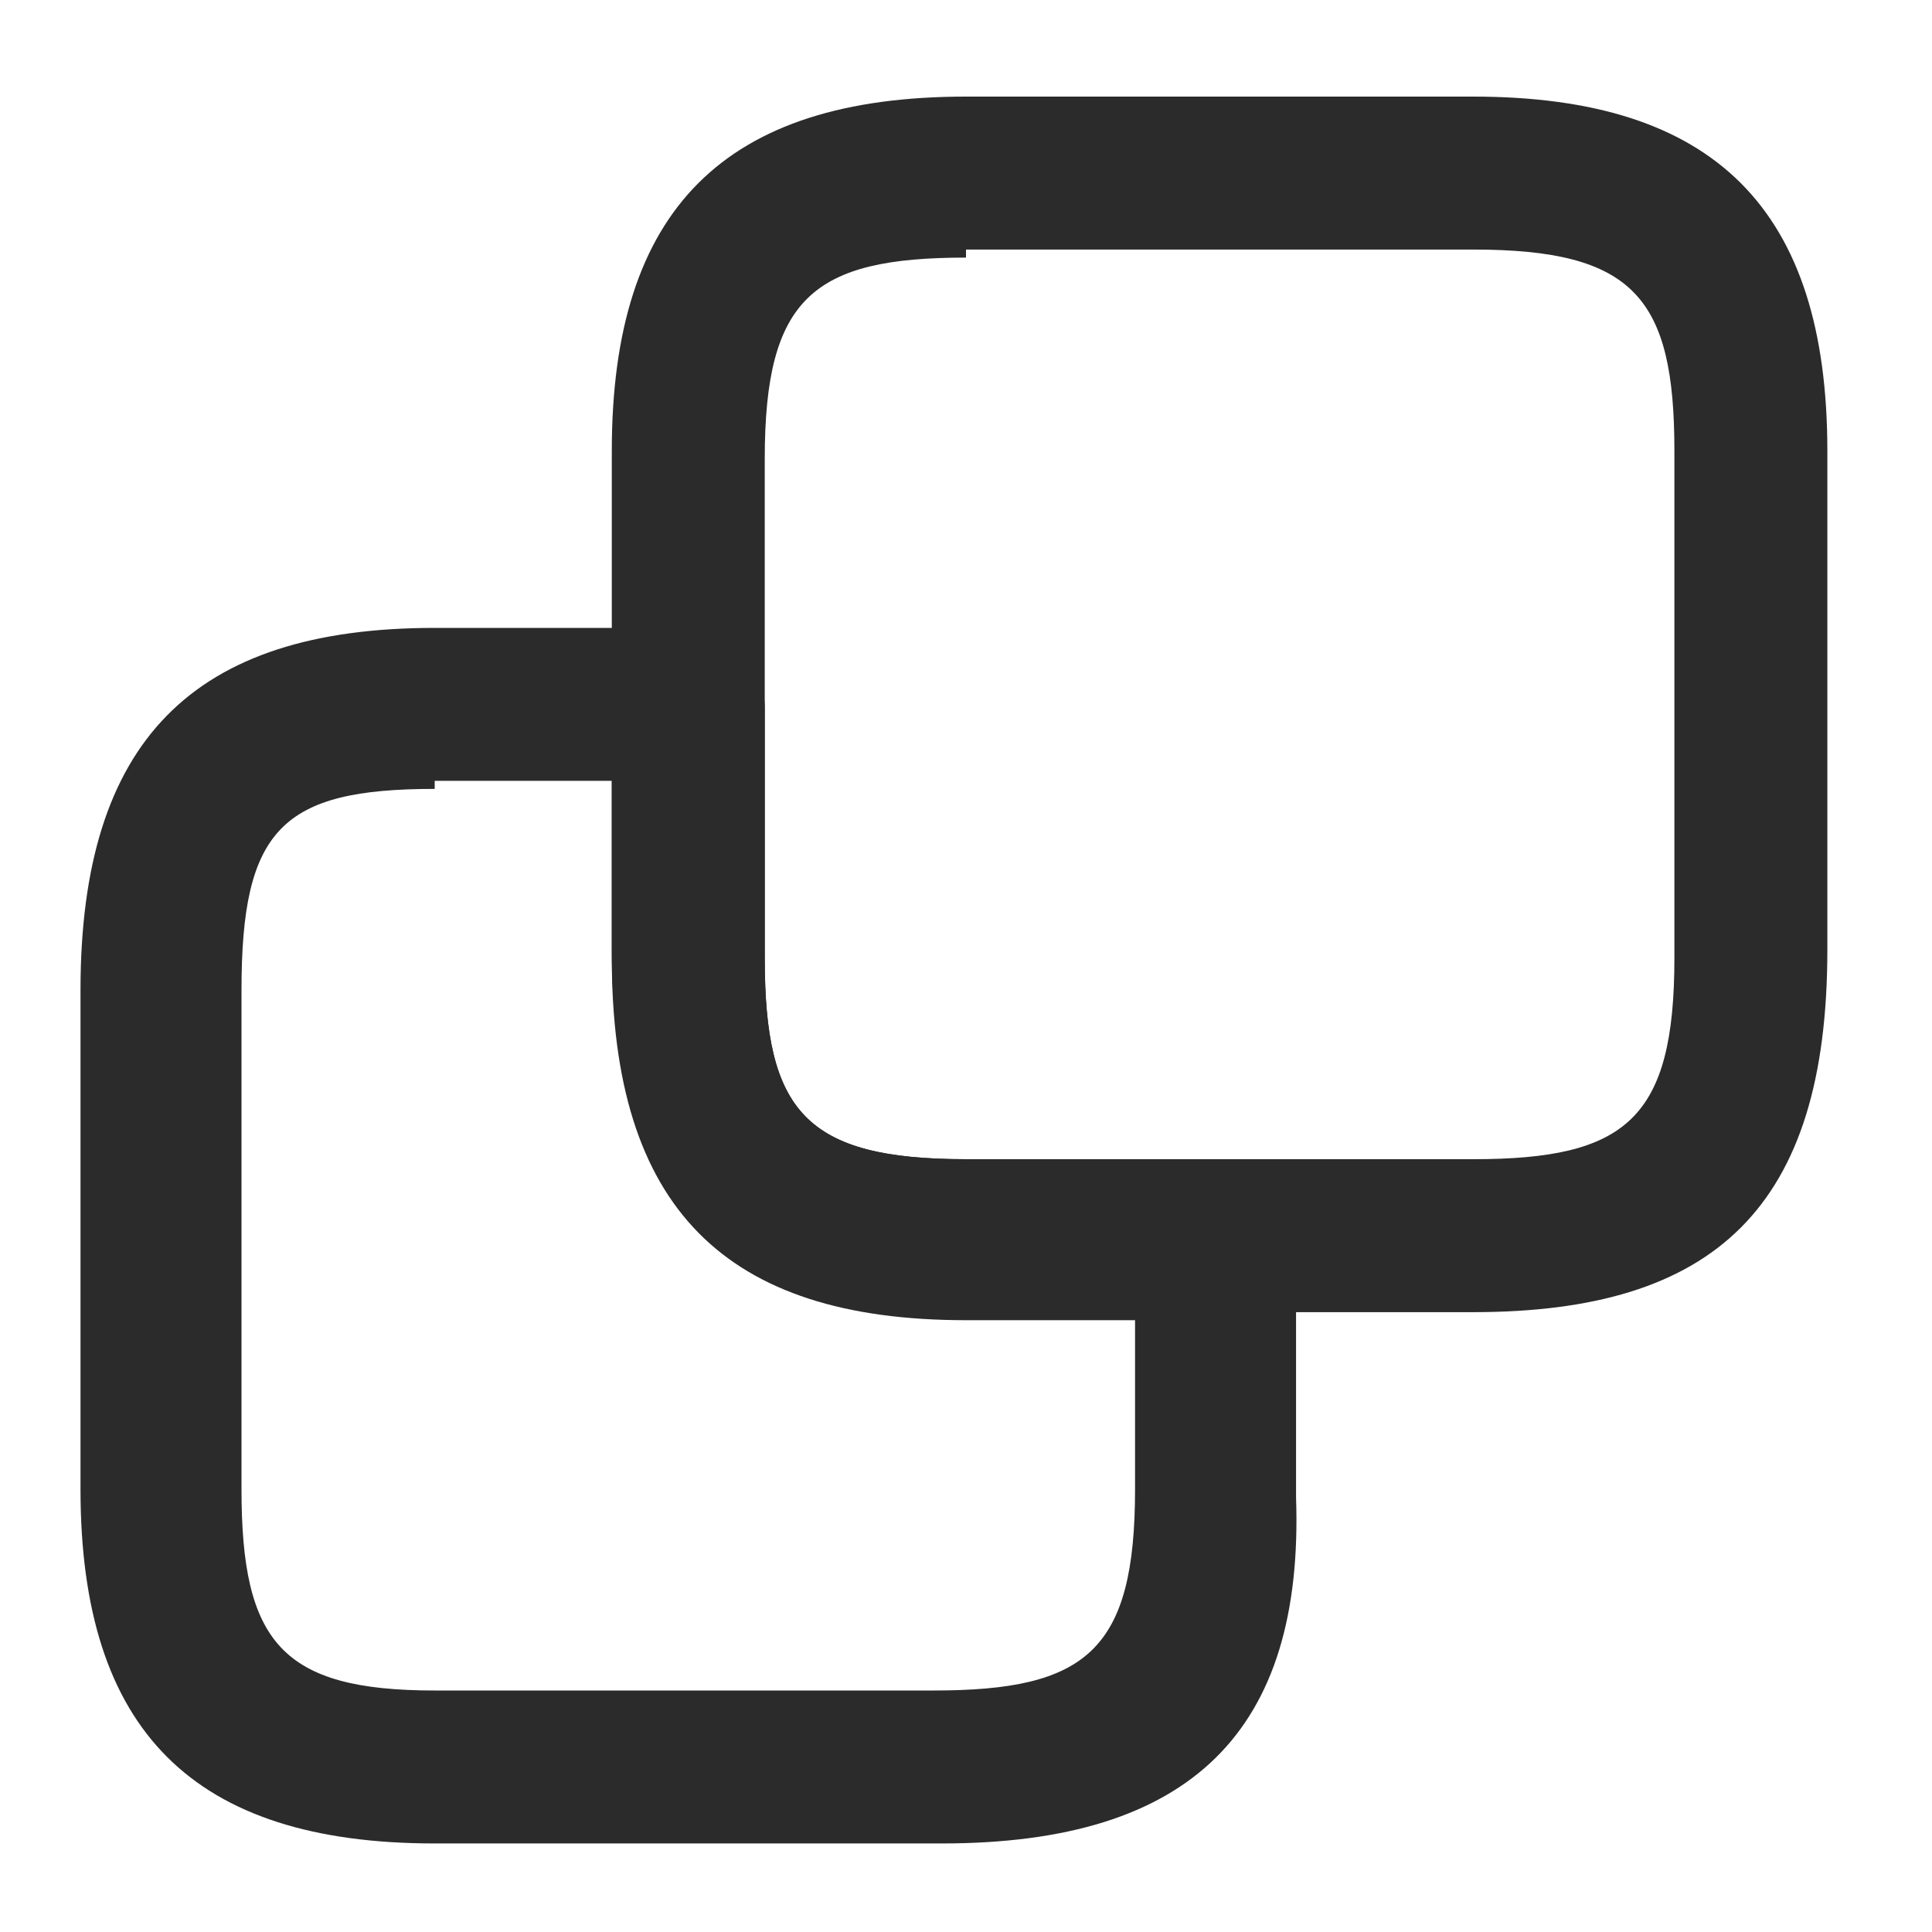
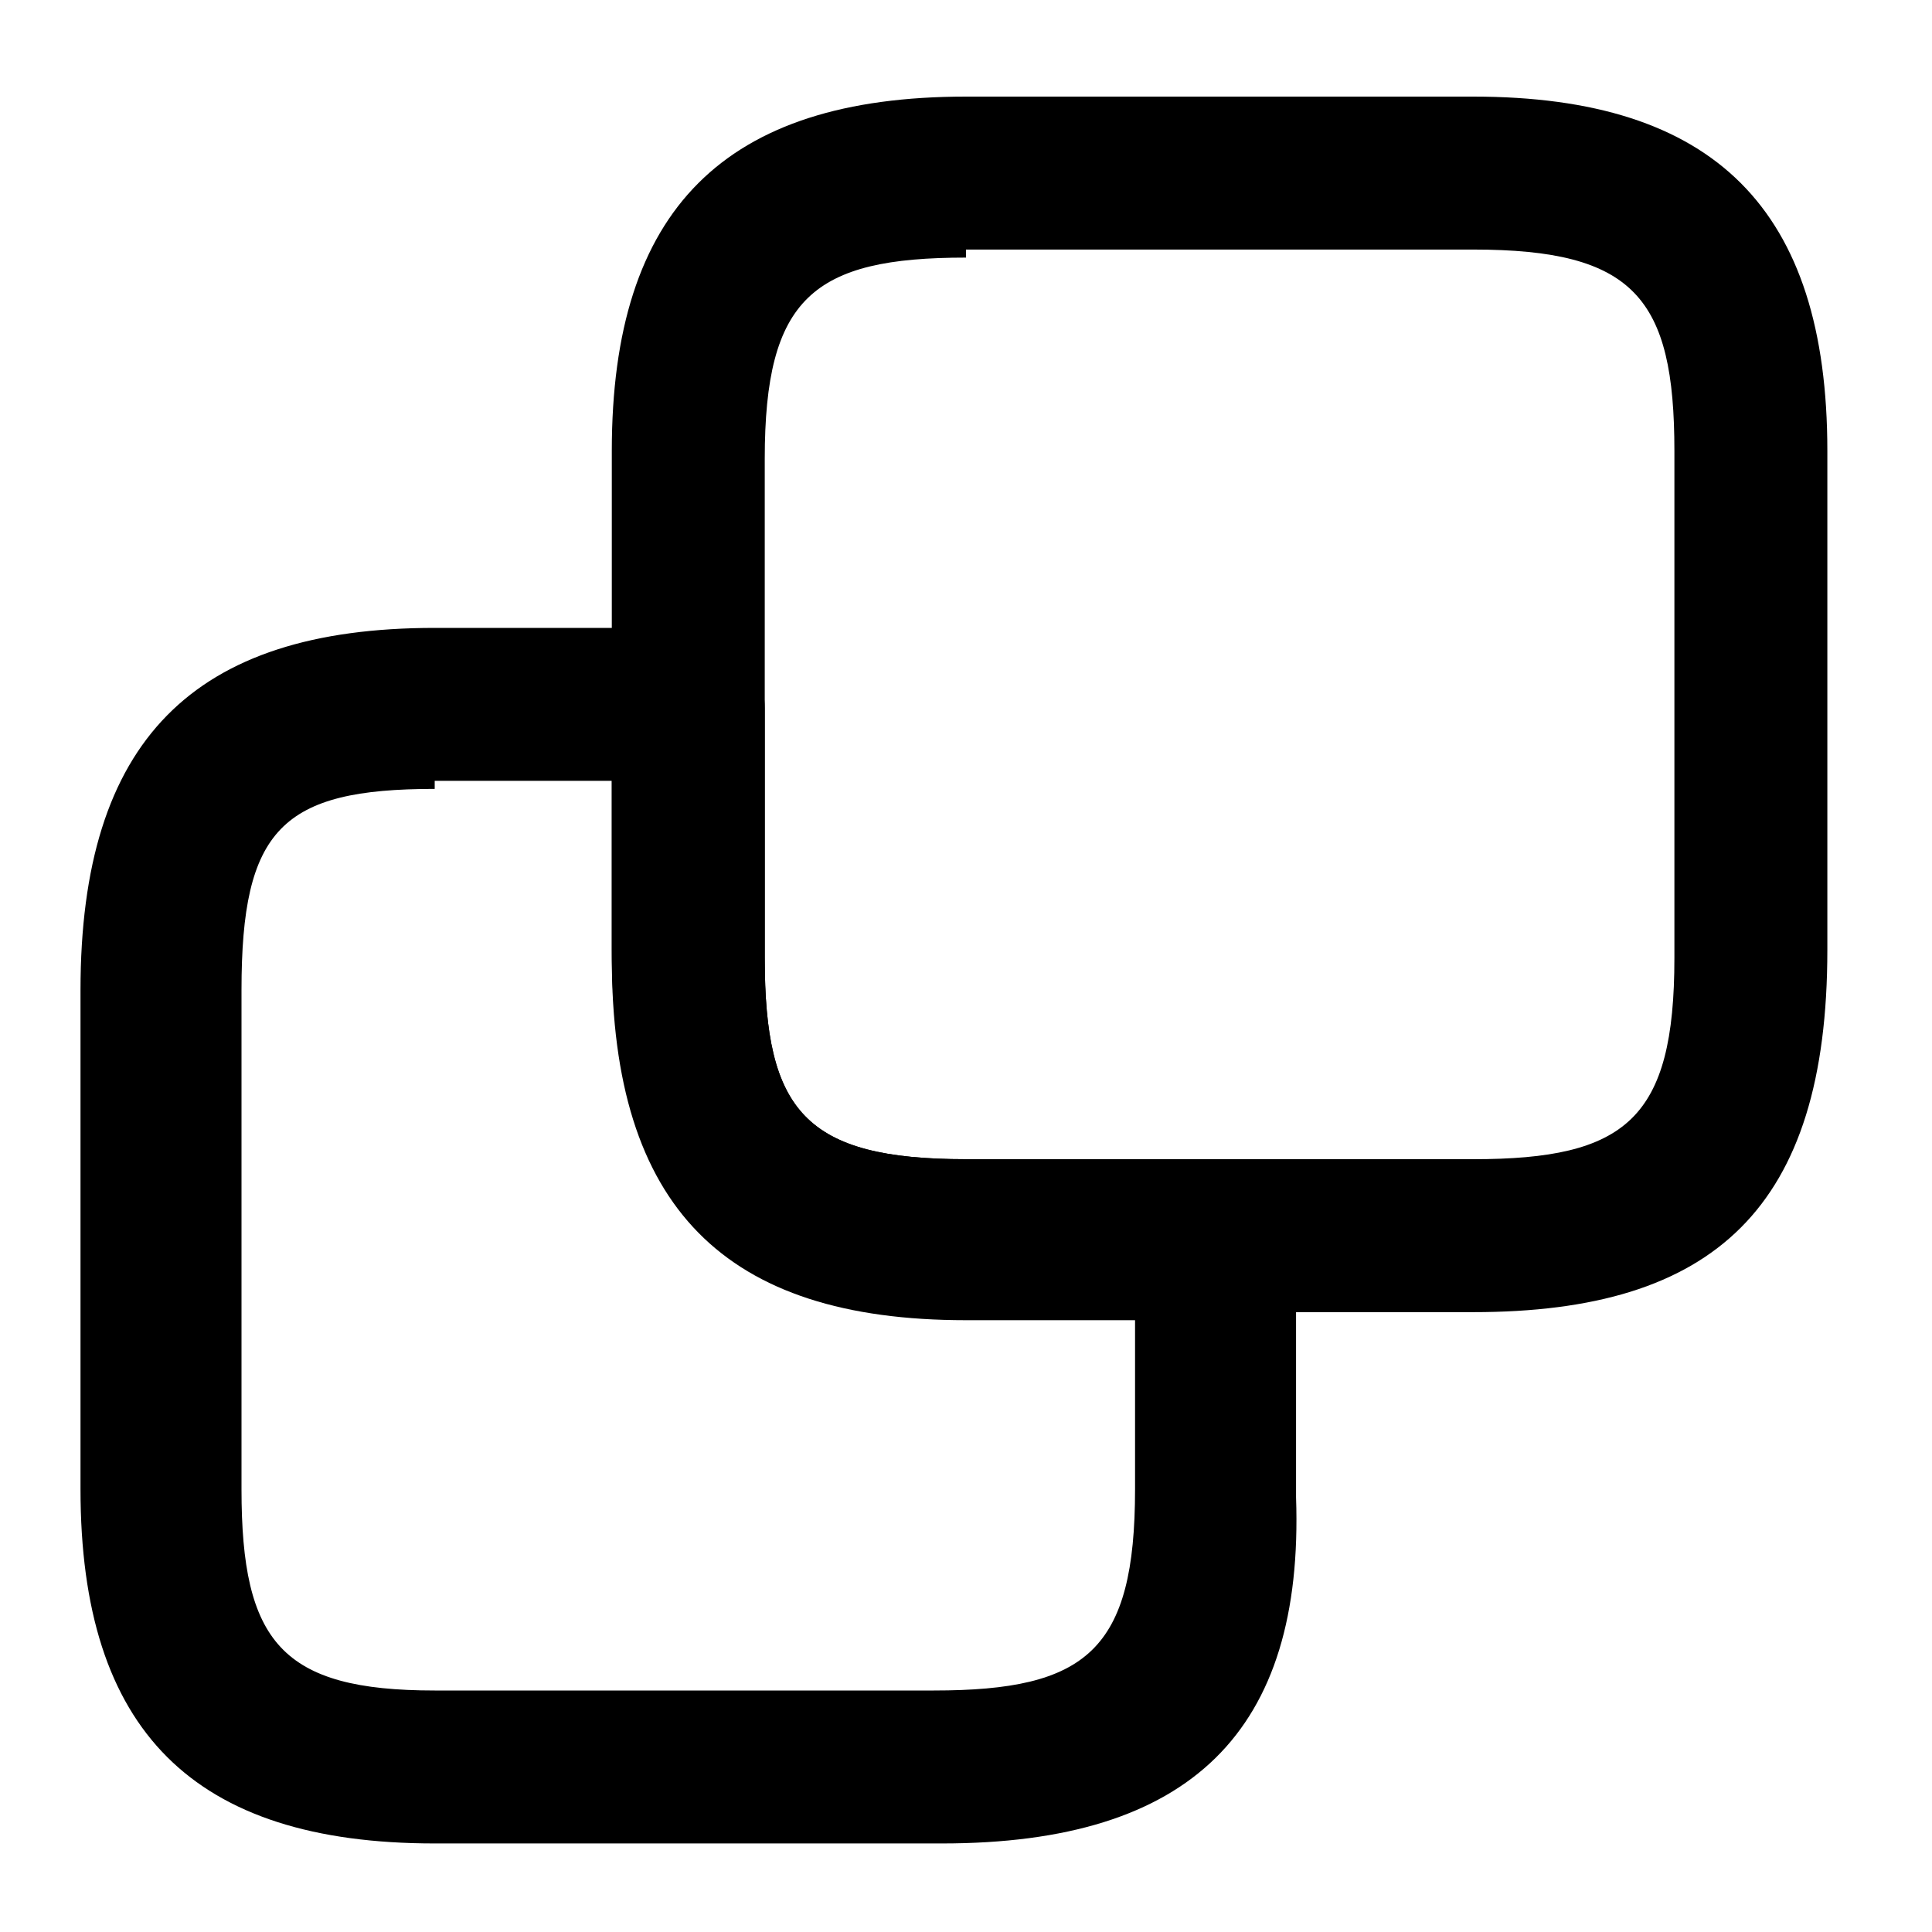
- <svg xmlns="http://www.w3.org/2000/svg" version="1.1" id="Layer_1" x="0px" y="0px" viewBox="0 0 24 24" style="enable-background:new 0 0 24 24;" xml:space="preserve">
+ <svg xmlns="http://www.w3.org/2000/svg" version="1.1" x="0px" y="0px" viewBox="0 0 24 24" style="enable-background:new 0 0 24 24;" xml:space="preserve">
  <style type="text/css">
	.st0{fill:#2B2B2B;}
</style>
-   <path class="st0" d="M11.7,22.9H5.4c-3,0-4.4-1.4-4.4-4.4v-6.2c0-3.1,1.4-4.5,4.4-4.5h3.1c0.5,0,1,0.4,1,1v3.1  c0,1.9,0.5,2.5,2.5,2.5h3.1c0.5,0,1,0.4,1,1v3.2C16.2,21.5,14.8,22.9,11.7,22.9z M5.4,9.8C3.5,9.8,3,10.3,3,12.3v6.2  C3,20.4,3.5,21,5.4,21h6.2c1.9,0,2.5-0.5,2.5-2.5v-2.1H12c-3,0-4.4-1.4-4.4-4.5V9.7H5.4V9.8z" />
-   <path class="st0" d="M18.3,16.3h-6.2c-3.1,0-4.5-1.4-4.5-4.5V5.6c0-3,1.4-4.4,4.4-4.4h6.3c3,0,4.4,1.4,4.4,4.4v6.2  C22.7,15,21.3,16.3,18.3,16.3z M12,3.2c-1.9,0-2.5,0.5-2.5,2.5v6.2c0,1.9,0.5,2.5,2.5,2.5h6.3c1.9,0,2.5-0.5,2.5-2.5V5.6  c0-1.9-0.5-2.5-2.5-2.5H12z" />
+   <path d="M11.7,22.9H5.4c-3,0-4.4-1.4-4.4-4.4v-6.2c0-3.1,1.4-4.5,4.4-4.5h3.1c0.5,0,1,0.4,1,1v3.1  c0,1.9,0.5,2.5,2.5,2.5h3.1c0.5,0,1,0.4,1,1v3.2C16.2,21.5,14.8,22.9,11.7,22.9z M5.4,9.8C3.5,9.8,3,10.3,3,12.3v6.2  C3,20.4,3.5,21,5.4,21h6.2c1.9,0,2.5-0.5,2.5-2.5v-2.1H12c-3,0-4.4-1.4-4.4-4.5V9.7H5.4V9.8z" />
+   <path d="M18.3,16.3h-6.2c-3.1,0-4.5-1.4-4.5-4.5V5.6c0-3,1.4-4.4,4.4-4.4h6.3c3,0,4.4,1.4,4.4,4.4v6.2  C22.7,15,21.3,16.3,18.3,16.3z M12,3.2c-1.9,0-2.5,0.5-2.5,2.5v6.2c0,1.9,0.5,2.5,2.5,2.5h6.3c1.9,0,2.5-0.5,2.5-2.5V5.6  c0-1.9-0.5-2.5-2.5-2.5H12z" />
</svg>
